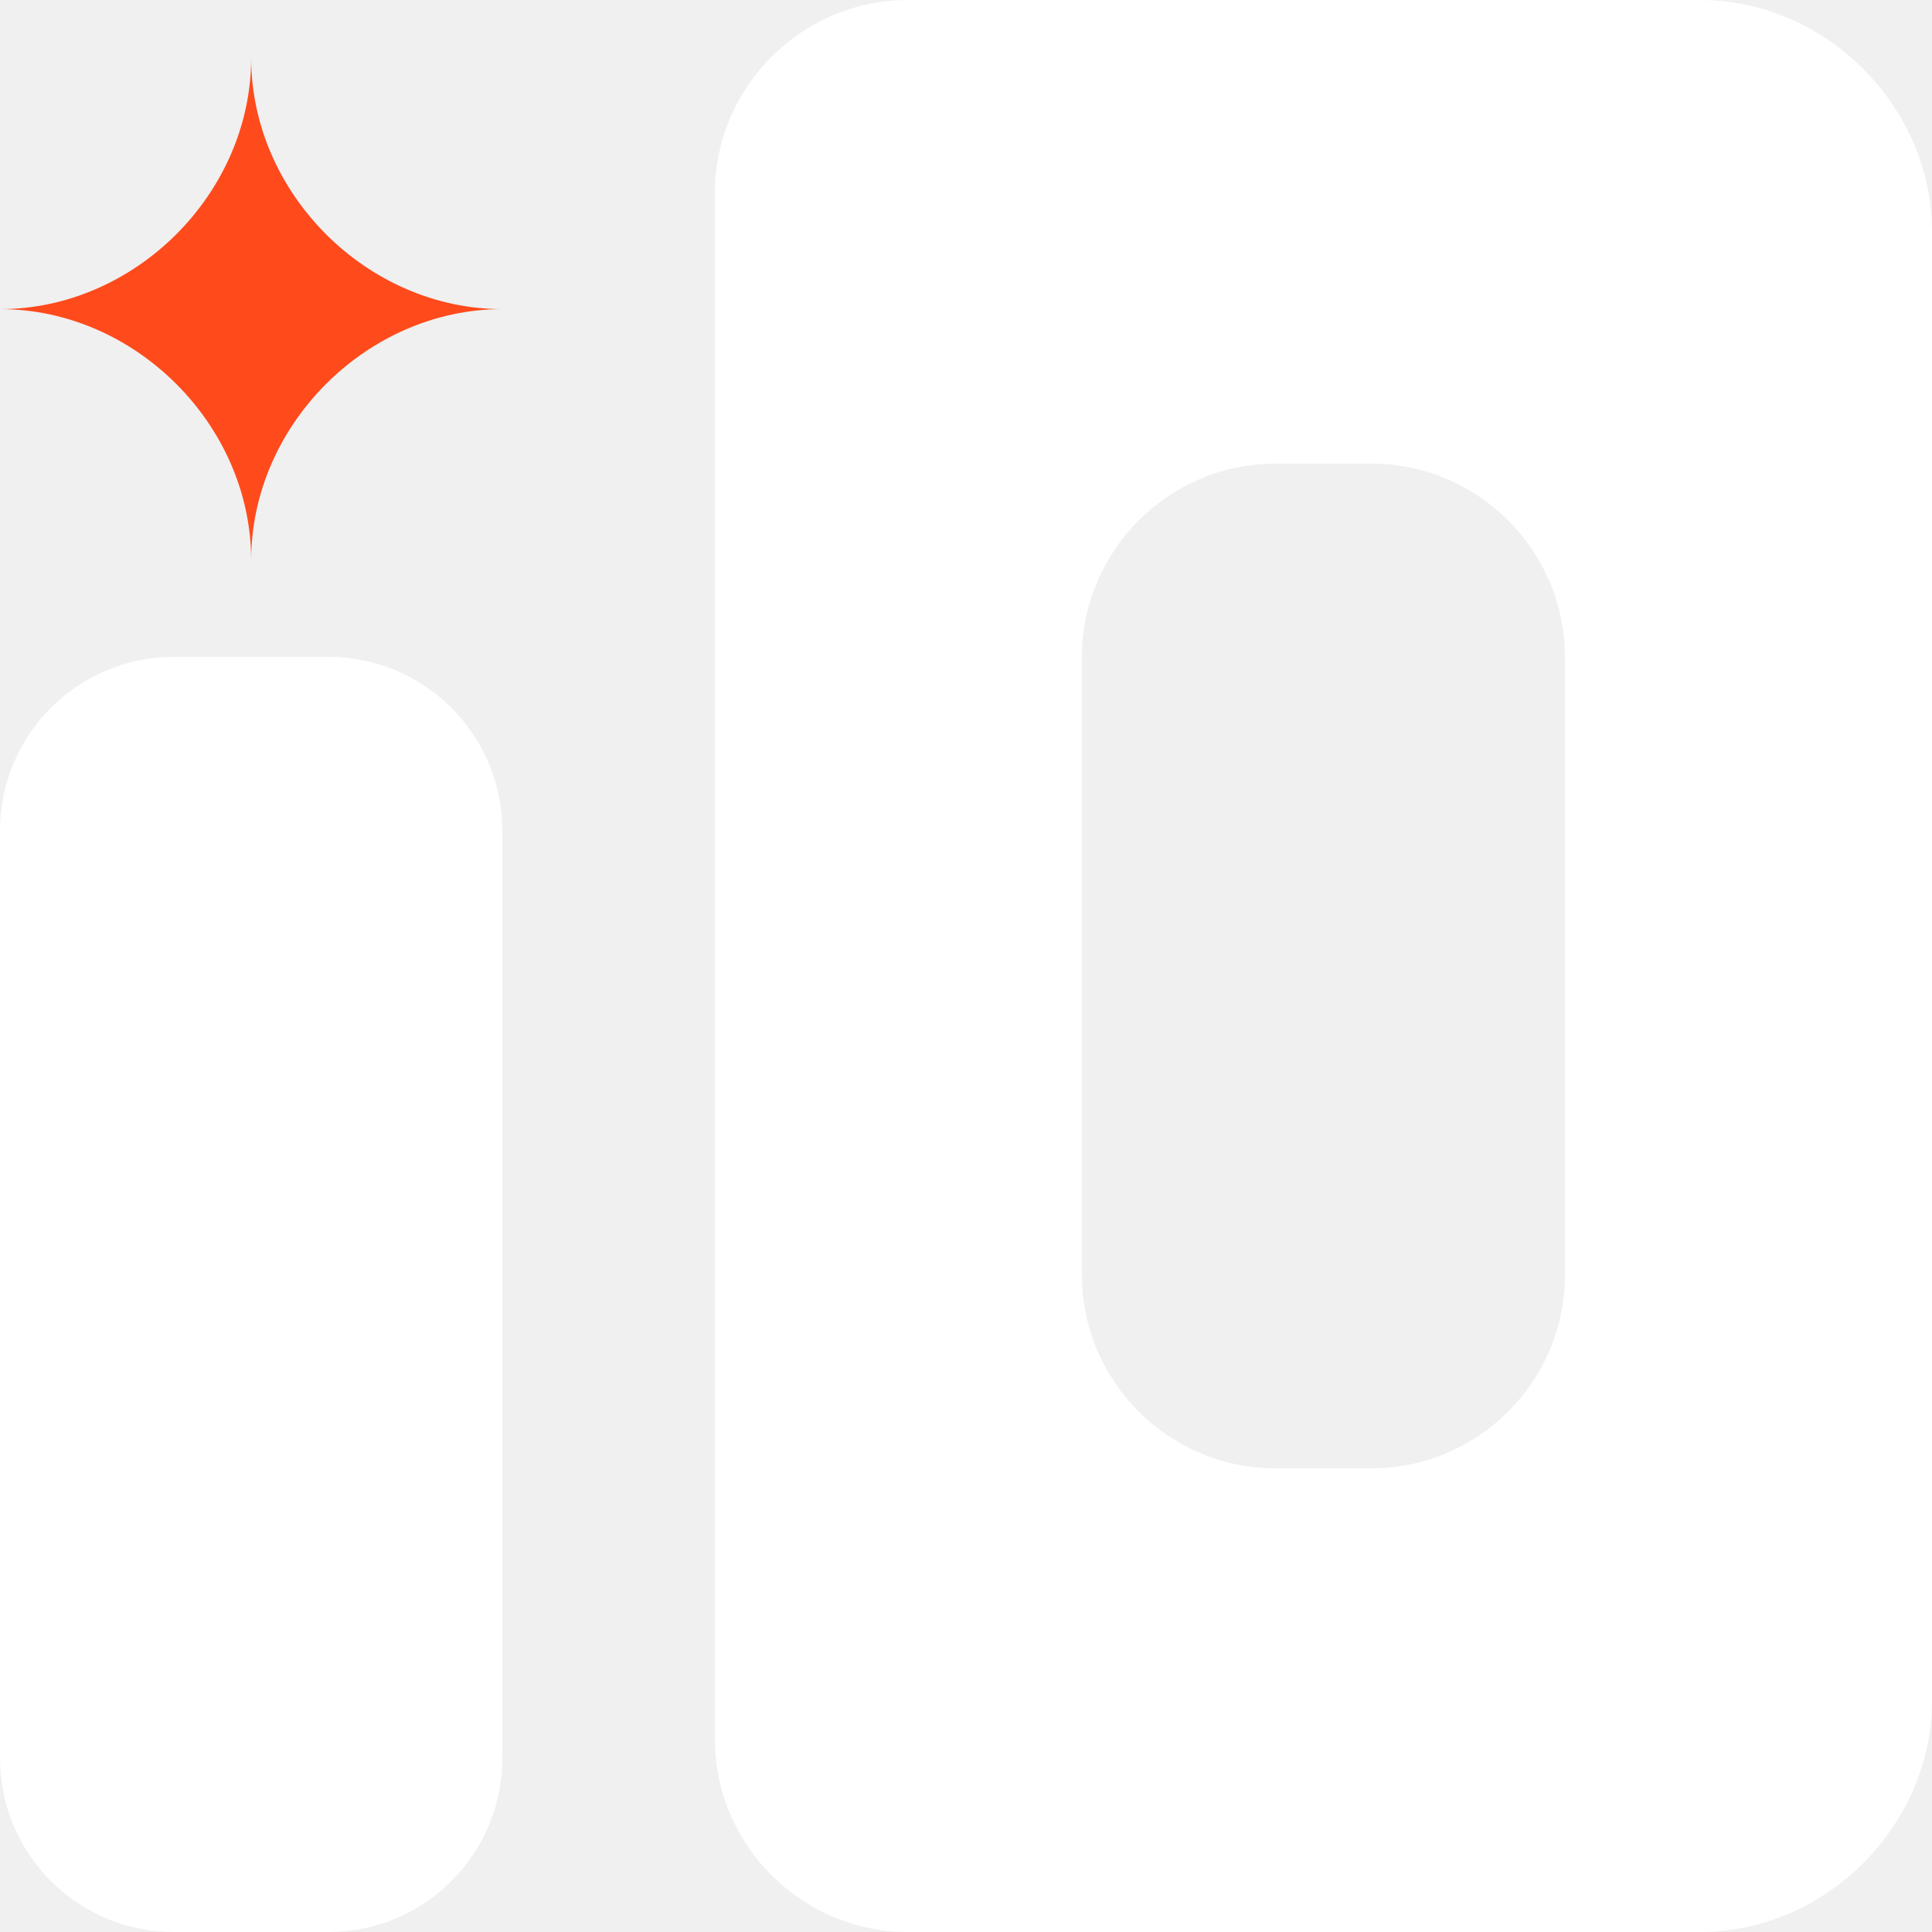
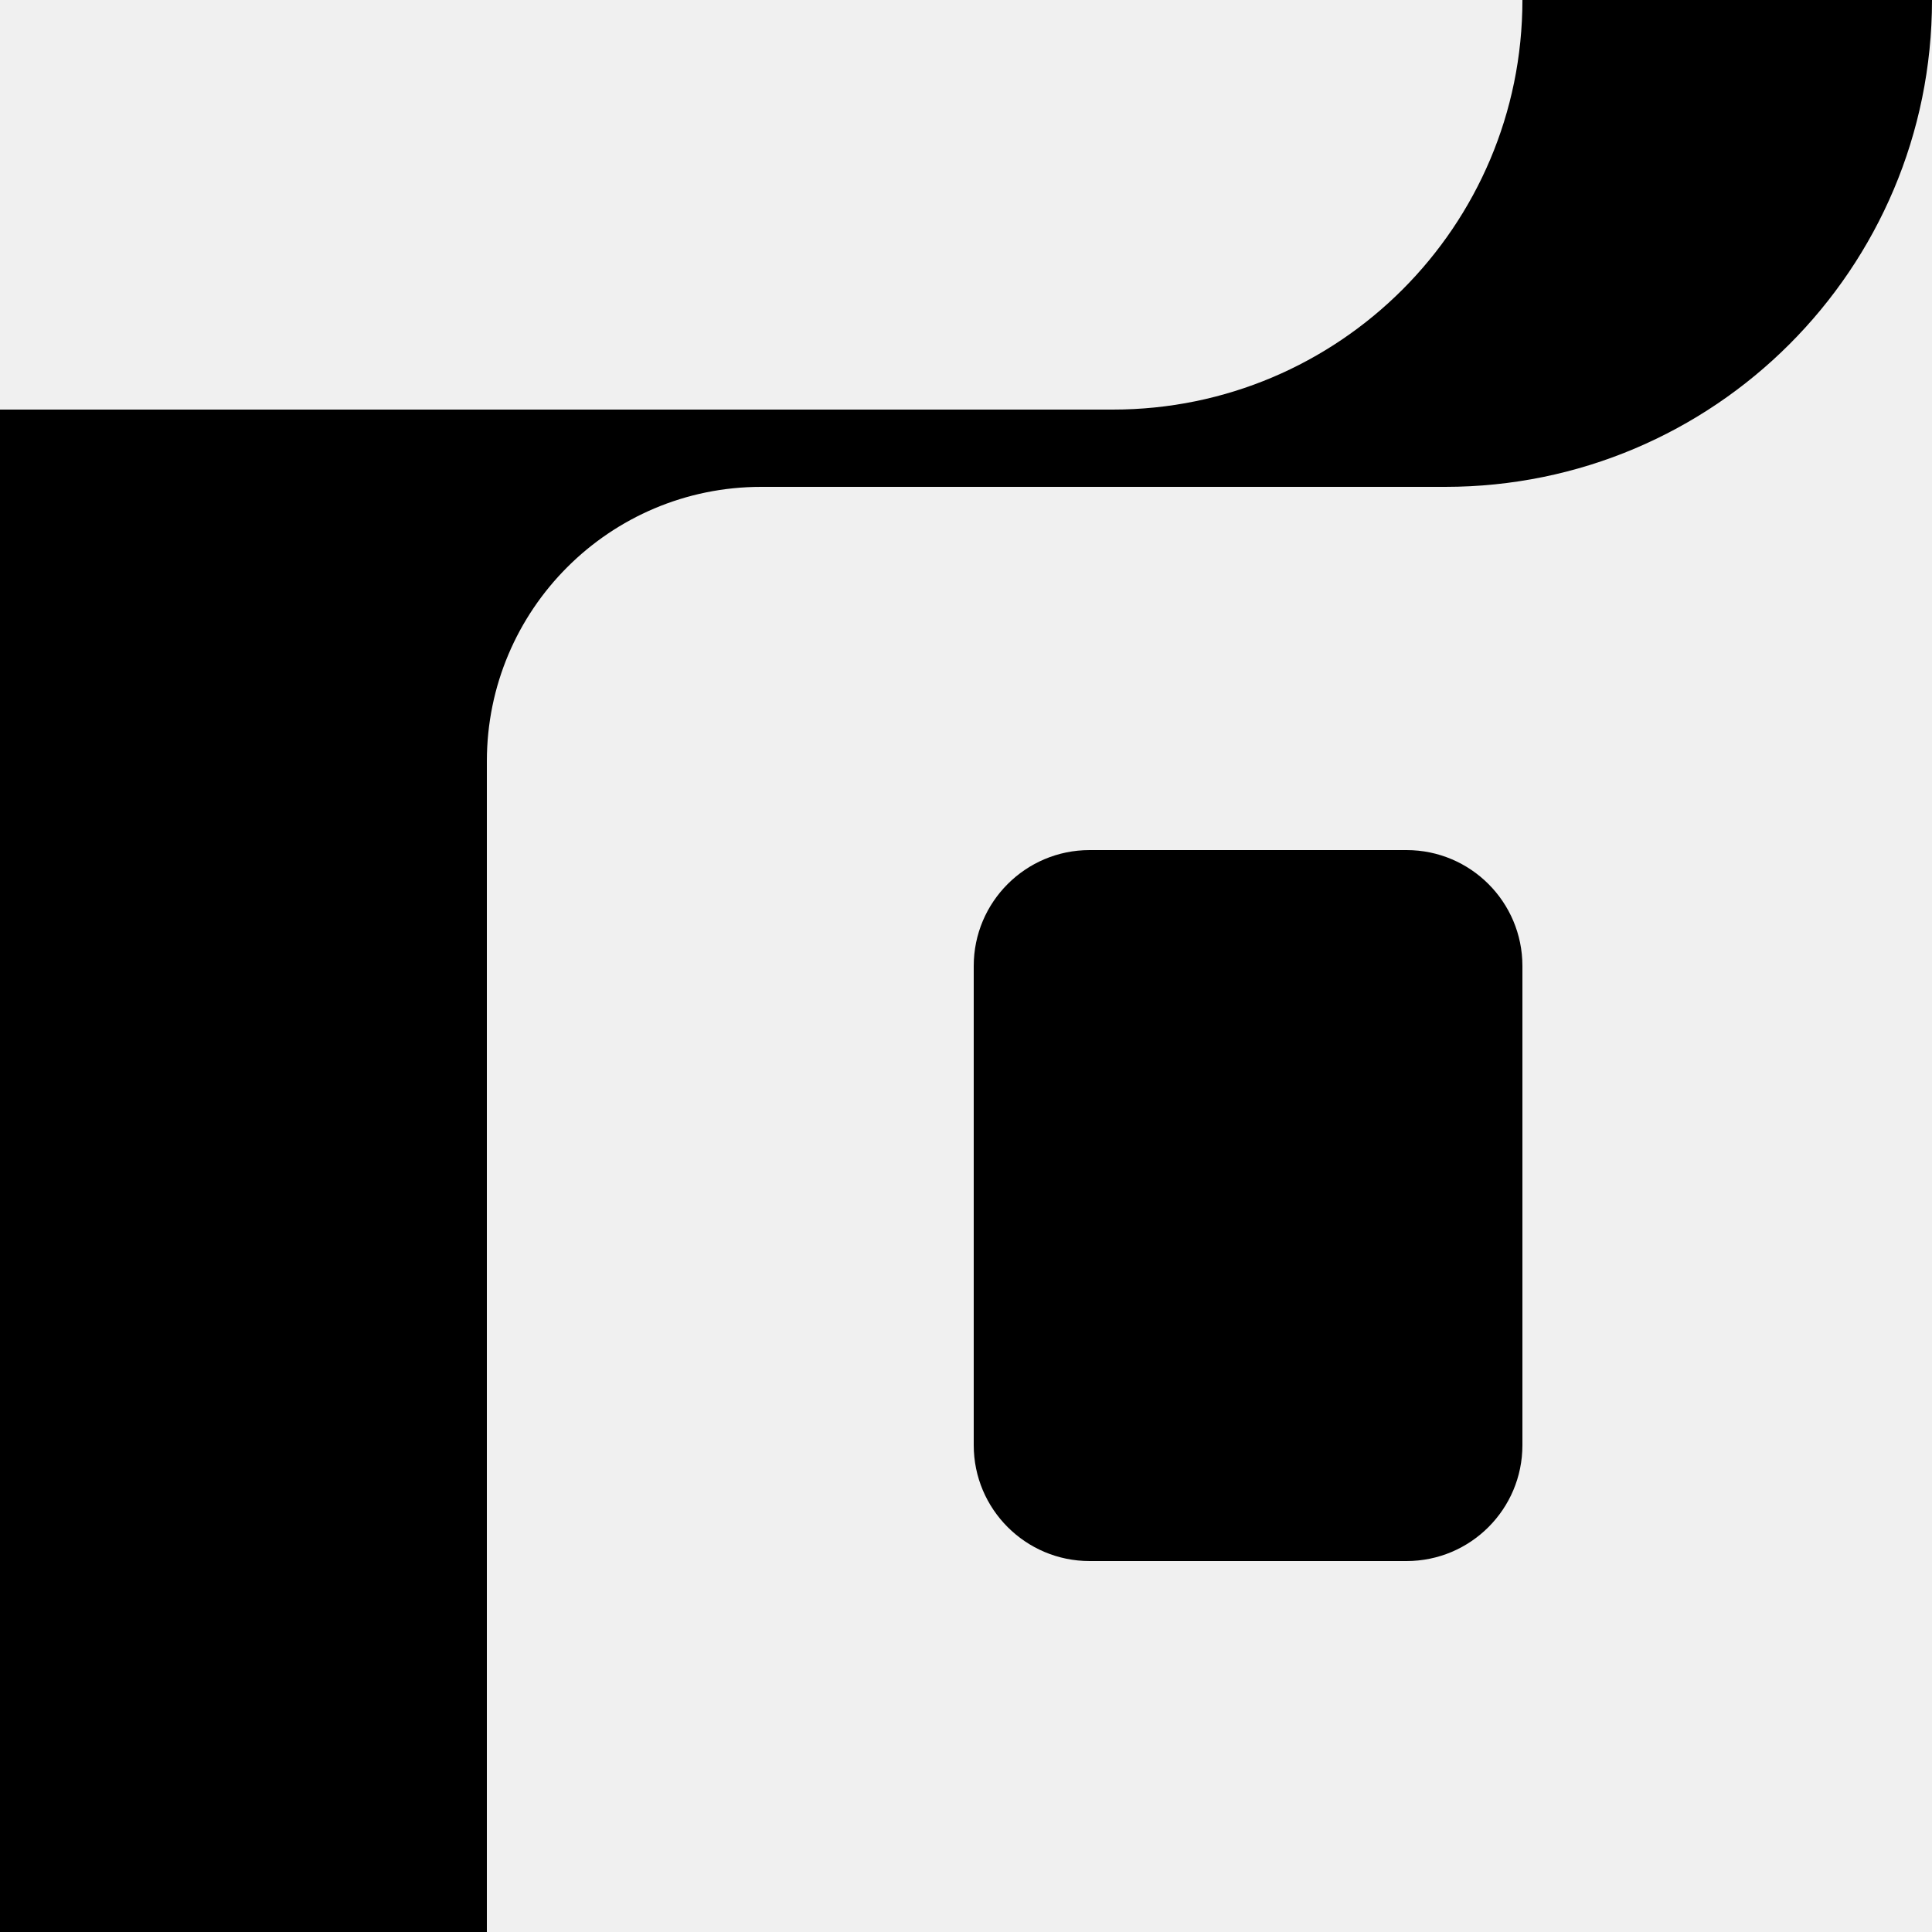
- <svg xmlns="http://www.w3.org/2000/svg" viewBox="0 0 100 100" fill="none">
-   <path d="M13 3C13 10 7 16 0 16C7 16 13 22 13 29C13 22 19 16 26 16C19 16 13 10 13 3Z" fill="#FF4A1C" />
-   <rect x="0" y="34" width="26" height="66" rx="9" fill="#FFFFFF" />
-   <path fill-rule="evenodd" clip-rule="evenodd" d="M37 10C37 4.5 41.5 0 47 0H88C94.5 0 100 5.5 100 12V88C100 94.5 94.5 100 88 100H47C41.5 100 37 95.5 37 90V10ZM56 34C56 28.5 60.5 24 66 24H71C76.5 24 81 28.5 81 34V66C81 71.5 76.5 76 71 76H66C60.5 76 56 71.5 56 66V34Z" fill="#FFFFFF" />
+ <svg xmlns="http://www.w3.org/2000/svg" viewBox="0 0 100 100">
+   <path d="M100 0H78.8C78.8 11.708 69.308 21.2 57.6 21.2H0V100H25.2V39.4C25.2 31.558 31.558 25.2 39.4 25.2H74.8C88.718 25.2 100 13.918 100 0Z" fill="currentColor" />
+   <rect x="50.4" y="44" width="28.4" height="36.8" rx="6" fill="currentColor" />
</svg>
